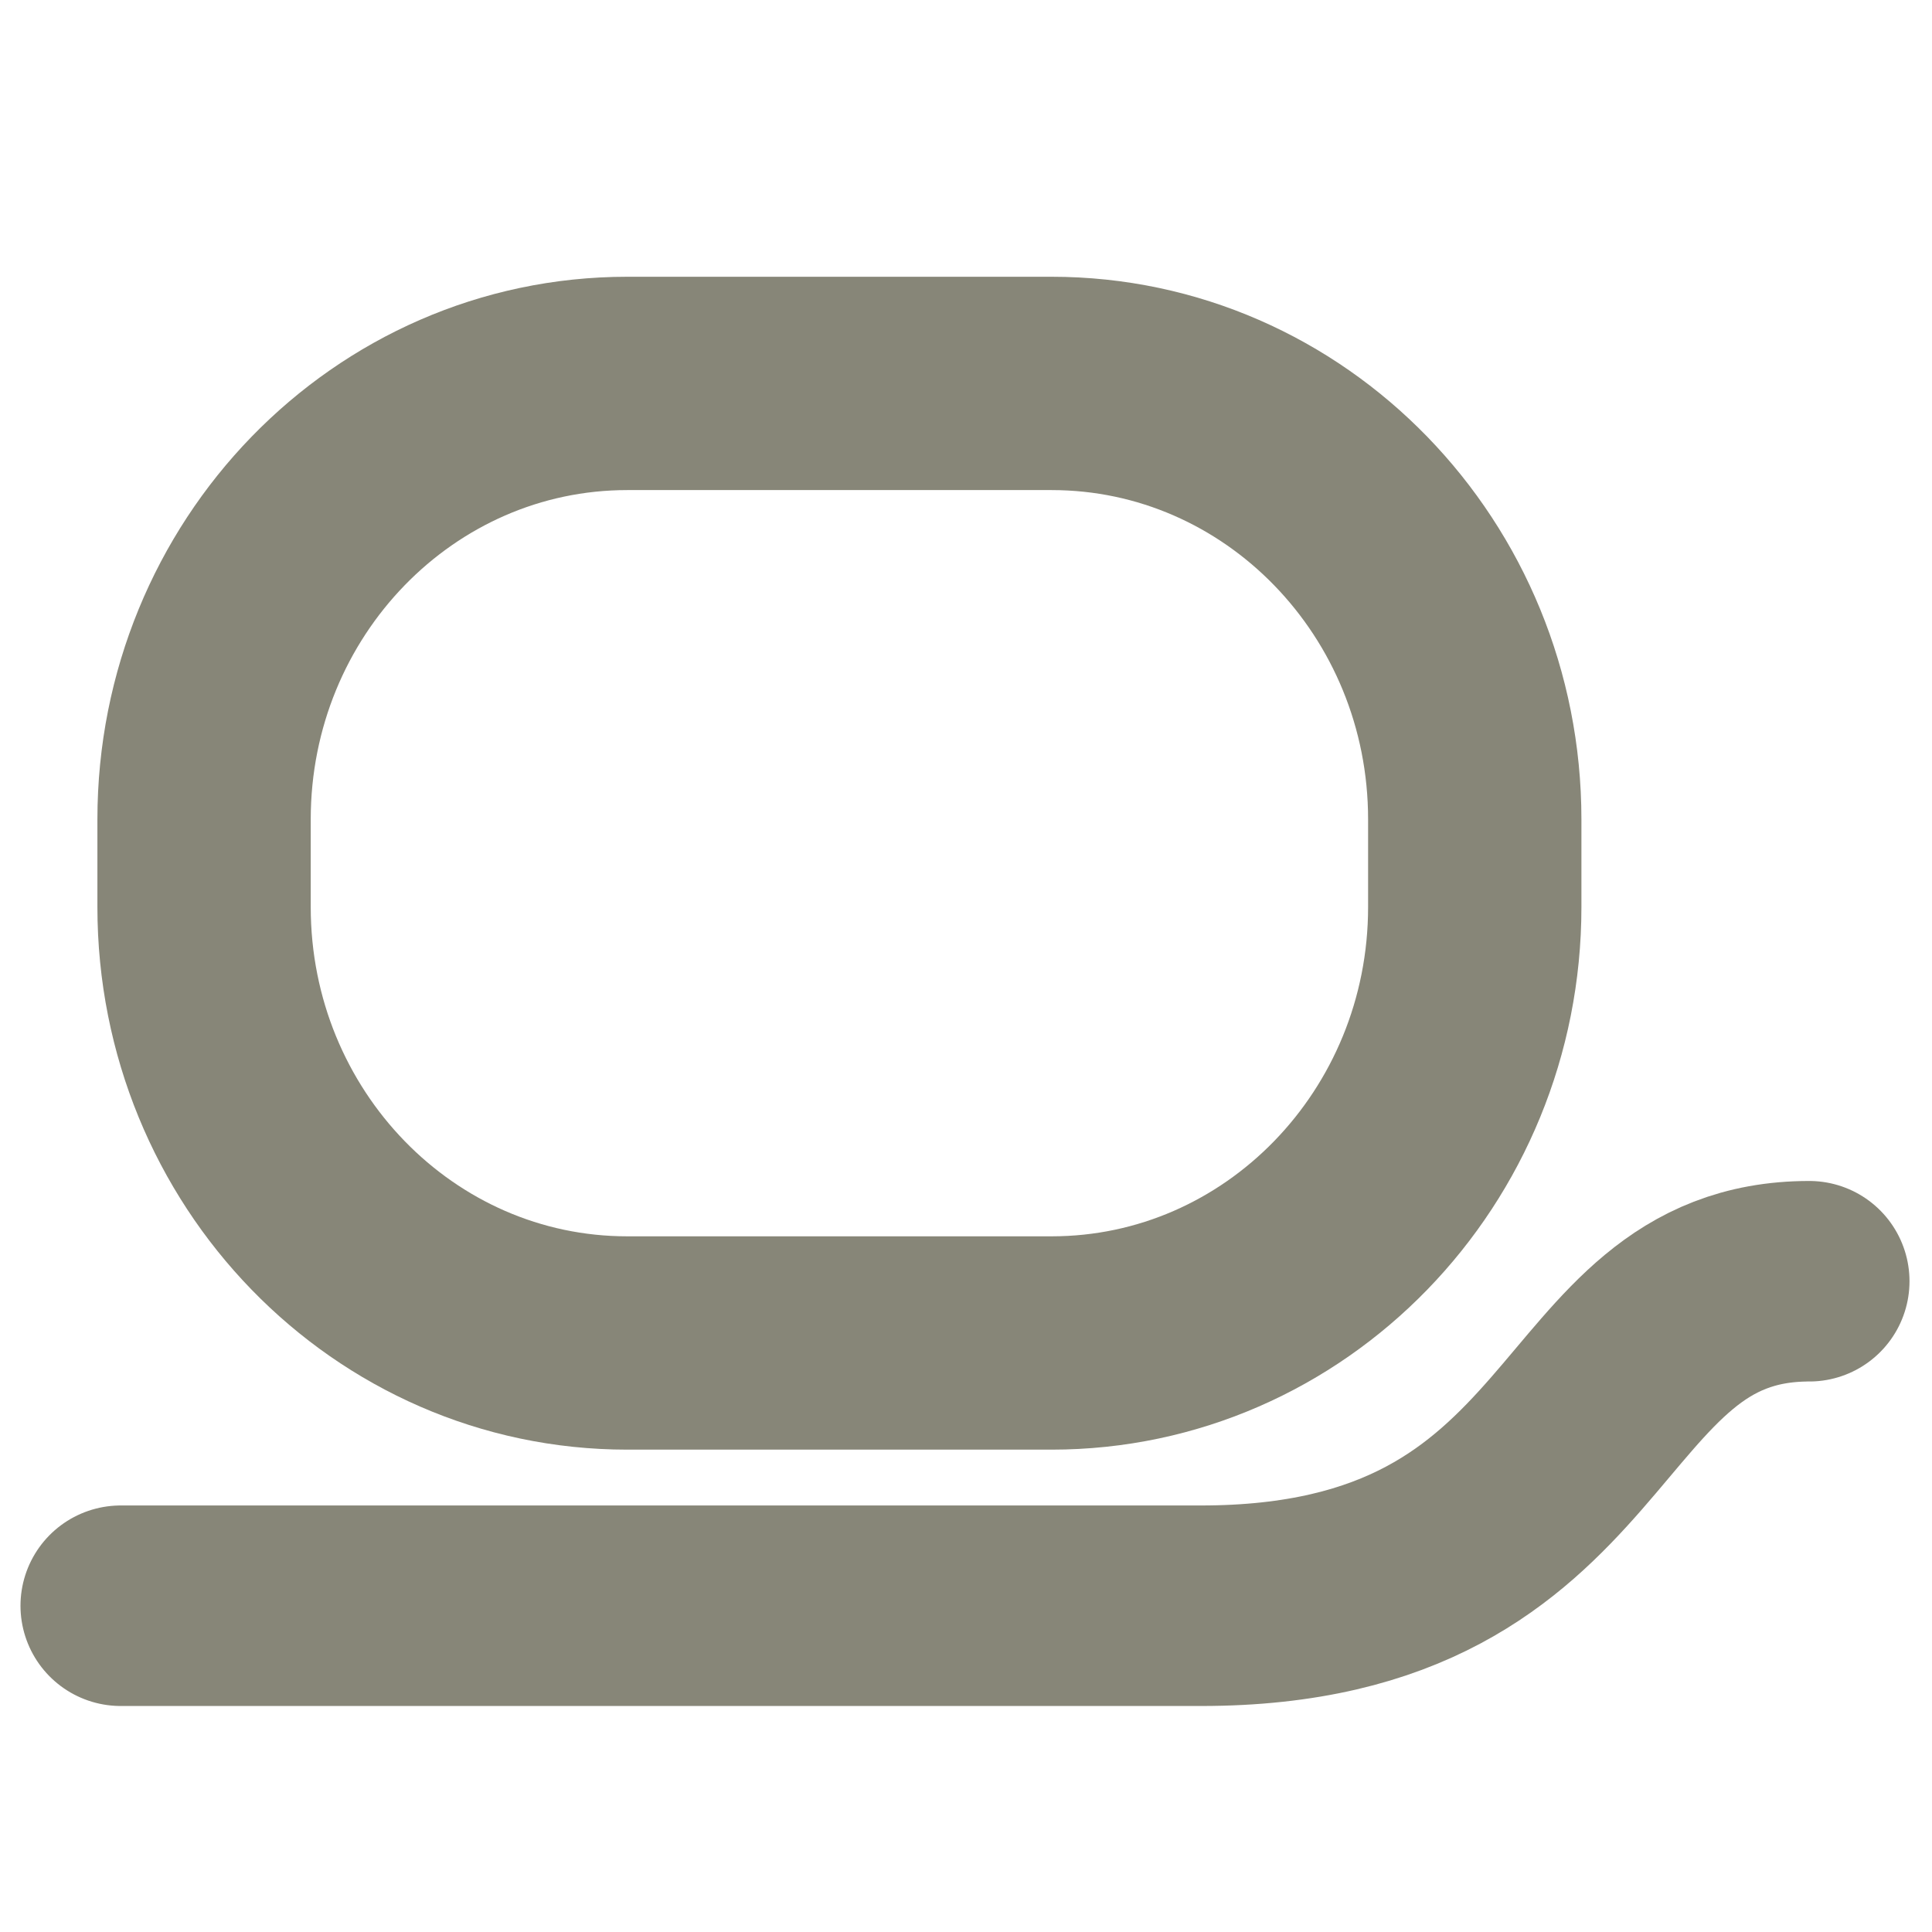
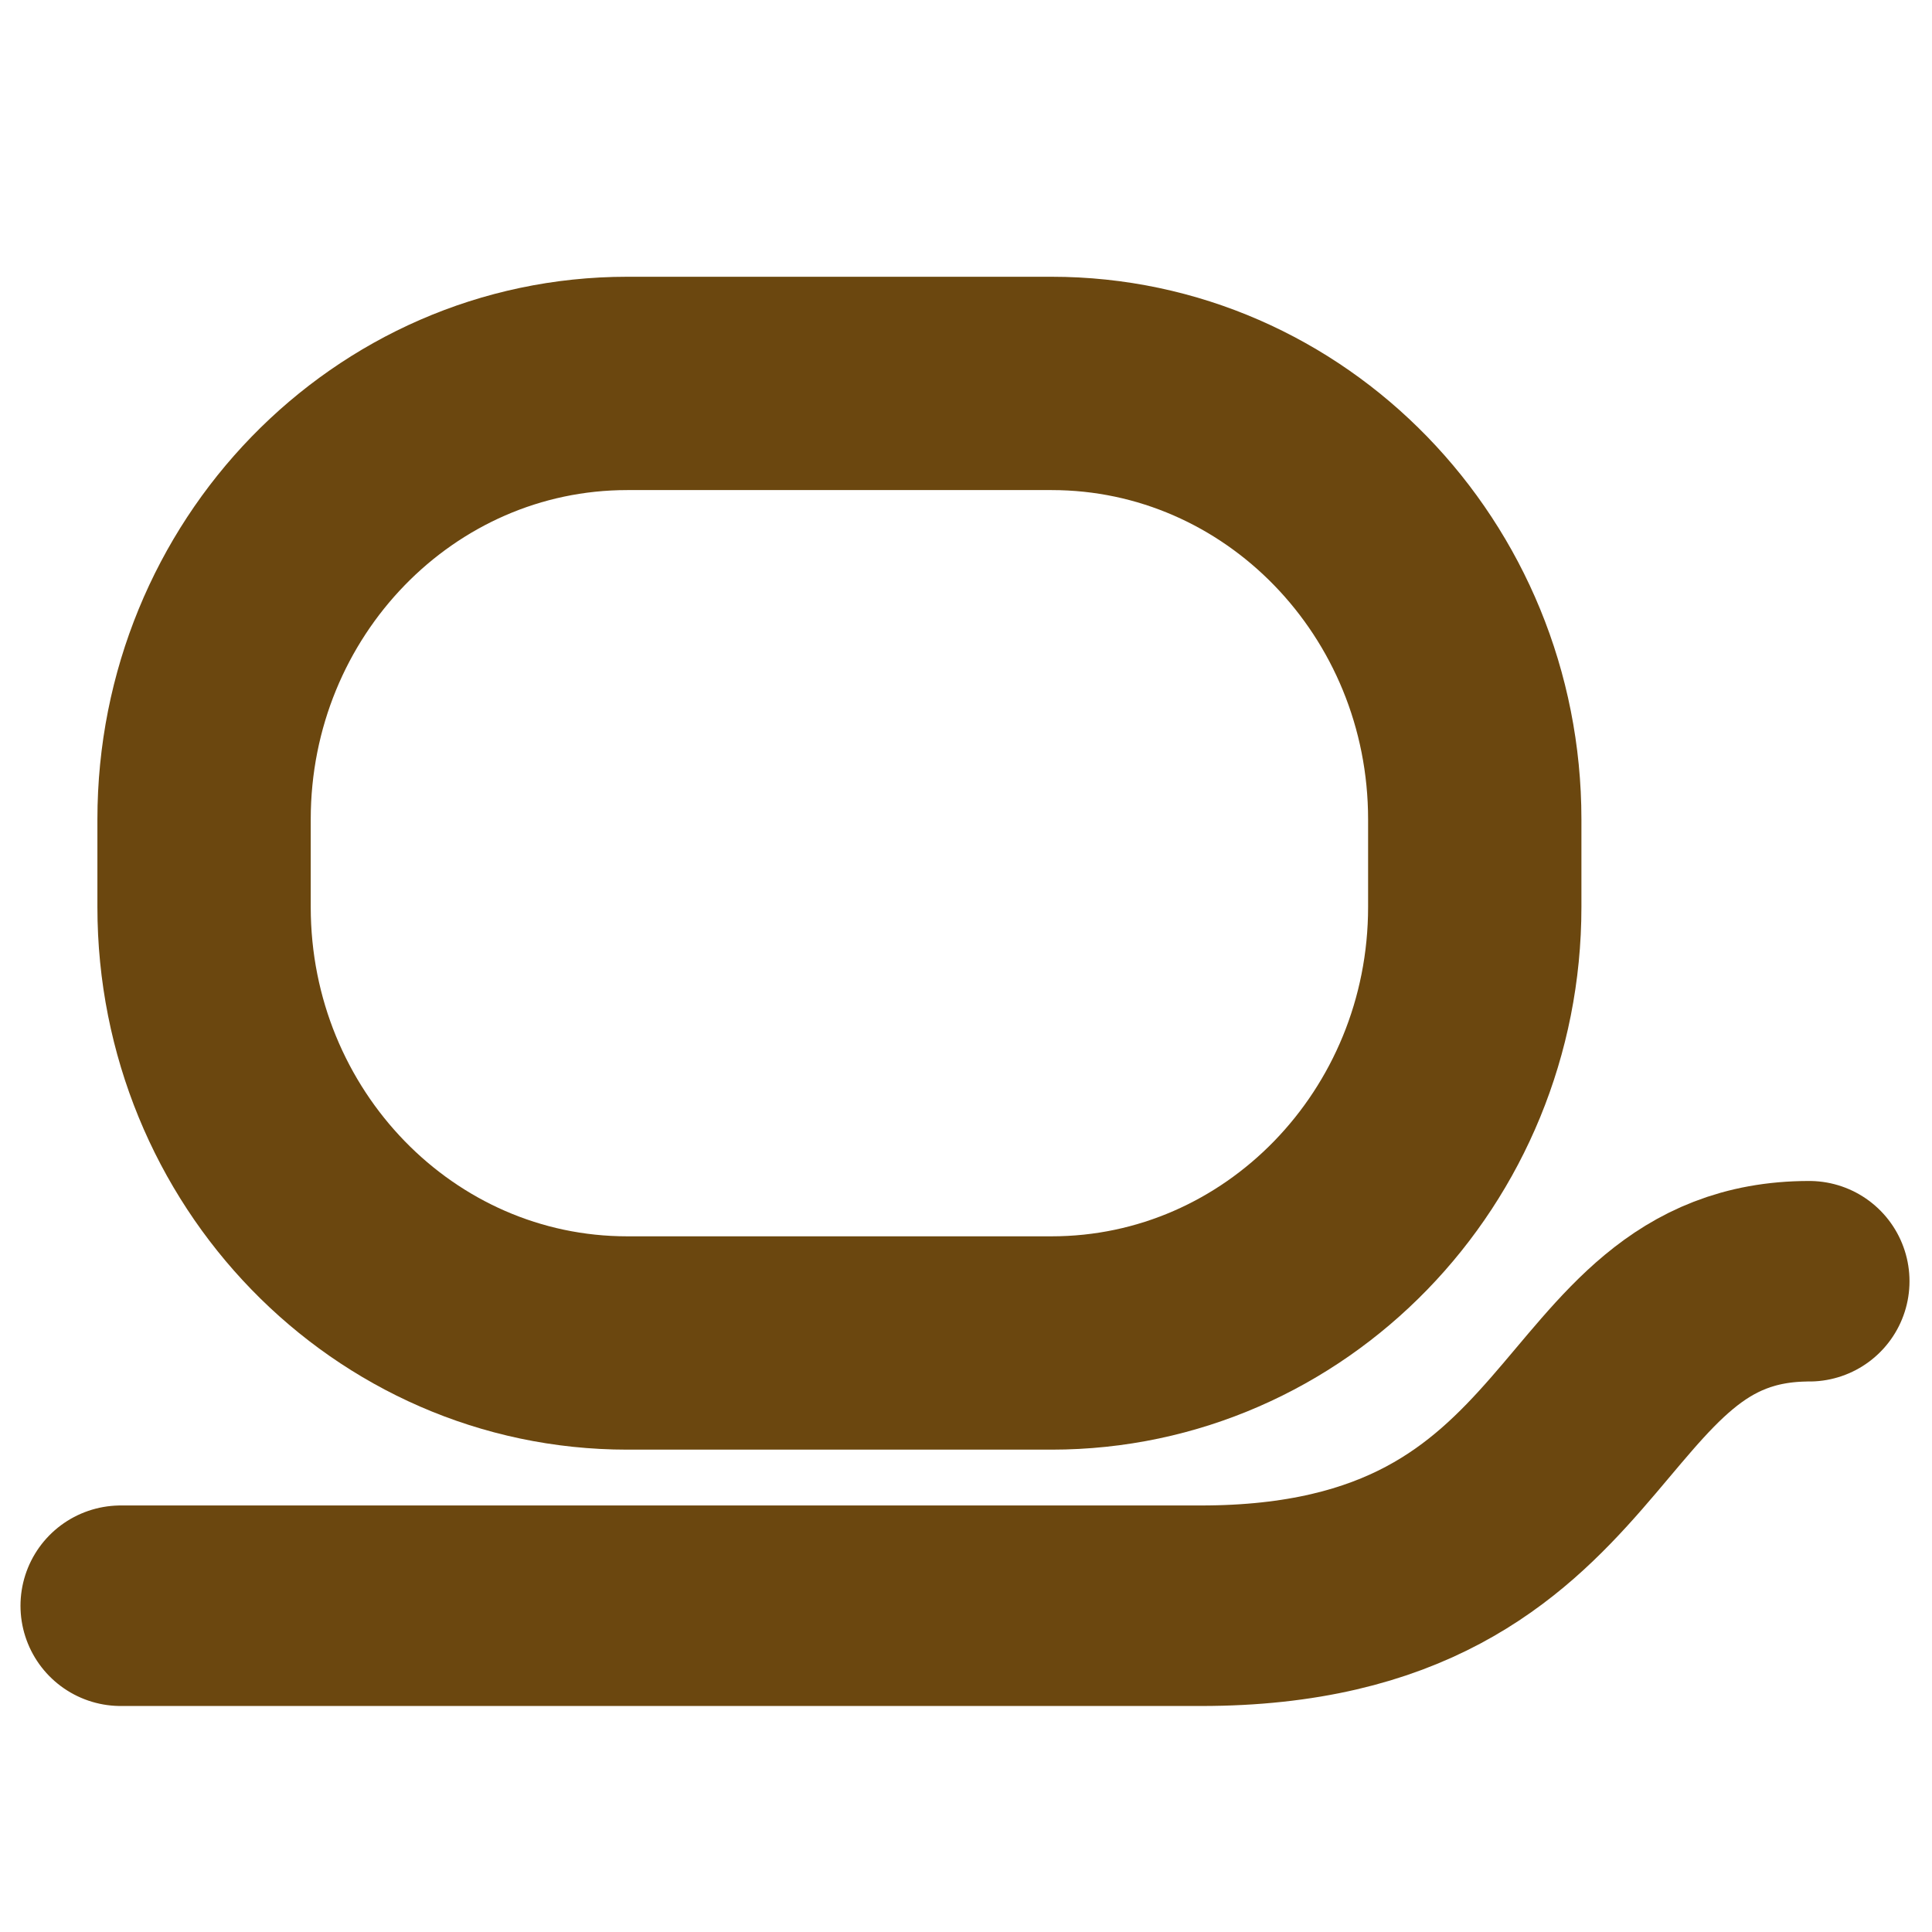
<svg xmlns="http://www.w3.org/2000/svg" width="24mm" height="24mm" viewBox="0 0 24 24" version="1.1" id="svg677">
  <defs id="defs674" />
  <g id="layer1">
    <path d="M 0,0 H 24 V 24 H 0 Z" style="display:inline;fill:#ffffff;stroke-width:0.265" id="path1179-4" />
-     <path style="display:inline;fill:none;stroke:#878678;stroke-width:2.491;stroke-linecap:round;stroke-linejoin:miter;stroke-miterlimit:4;stroke-dasharray:none;stroke-opacity:1" d="m 1.5,19.947 h 13.419 c 5.047,0 4.54,-4.031 7.556,-4.031" id="path5828-3-04" />
-     <rect style="display:inline;fill:none;fill-rule:evenodd;stroke:#878678;stroke-width:2.65;stroke-linecap:round;stroke-miterlimit:4;stroke-dasharray:none;stroke-opacity:1" id="rect15340" width="15.785" height="11.92" x="2.535" y="4.763" ry="5.416" rx="5.257" />
+     <path style="display:inline;fill:none;stroke:#6b470f;stroke-width:2.491;stroke-linecap:round;stroke-linejoin:miter;stroke-miterlimit:4;stroke-dasharray:none;stroke-opacity:1" d="m 1.5,19.947 h 13.419 c 5.047,0 4.54,-4.031 7.556,-4.031" id="path5828-3-04" />
+     <rect style="display:inline;fill:none;fill-rule:evenodd;stroke:#6b470f;stroke-width:2.65;stroke-linecap:round;stroke-miterlimit:4;stroke-dasharray:none;stroke-opacity:1" id="rect15340" width="15.785" height="11.92" x="2.535" y="4.763" ry="5.416" rx="5.257" />
    <path d="M 15.135,37.24 H 100.807 V 61.24 H 15.135 Z" style="display:inline;fill:#ffffff;stroke-width:0.5" id="path1179-4-8" />
    <text xml:space="preserve" style="font-weight:bold;font-size:7.056px;line-height:0;font-family:Ubuntu;-inkscape-font-specification:'Ubuntu Bold';text-align:start;letter-spacing:0px;word-spacing:0px;text-anchor:start;fill:#878678;fill-opacity:1;stroke-width:0.265;stroke-dasharray:none" x="39.829" y="49.792" id="text963-9">
      <tspan id="tspan961-2" style="font-size:14.111px;line-height:1.25;text-align:start;text-anchor:start;fill:#878678;fill-opacity:1;stroke-width:0.265;stroke-dasharray:none" x="39.829" y="49.792">Qyzymet</tspan>
      <tspan style="line-height:0.6;text-align:start;text-anchor:start;fill:#878678;fill-opacity:1;stroke-width:0.265;stroke-dasharray:none" x="39.829" y="58.39" id="tspan965-2"> kөrsetiu</tspan>
    </text>
    <path style="display:inline;fill:none;stroke:#878678;stroke-width:2.491;stroke-linecap:round;stroke-linejoin:miter;stroke-miterlimit:4;stroke-dasharray:none;stroke-opacity:1;opacity:0.6" d="m 16.635,57.187 h 13.419 c 5.047,0 4.54,-4.031 7.556,-4.031" id="path5828-3-04-9" />
    <rect style="display:inline;fill:none;fill-rule:evenodd;stroke:#878678;stroke-width:2.65;stroke-linecap:round;stroke-miterlimit:4;stroke-dasharray:none;stroke-opacity:1;opacity:0.7" id="rect15340-7" width="15.785" height="11.92" x="17.67" y="42.003" ry="5.416" rx="5.257" />
+     <path style="display:inline;fill:none;stroke:#6b470f;stroke-width:2.491;stroke-linecap:round;stroke-linejoin:miter;stroke-miterlimit:4;stroke-dasharray:none;stroke-opacity:1" d="m 58.415,16.18 h 13.419 c 5.047,0 4.54,-4.031 7.556,-4.031" id="path5828-3-04-6" />
+     <rect style="display:inline;fill:none;fill-rule:evenodd;stroke:#6b470f;stroke-width:2.65;stroke-linecap:round;stroke-miterlimit:4;stroke-dasharray:none;stroke-opacity:1" id="rect15340-75" width="15.785" height="11.92" x="58.921" y="0.996" ry="5.416" rx="5.257" />
  </g>
</svg>
